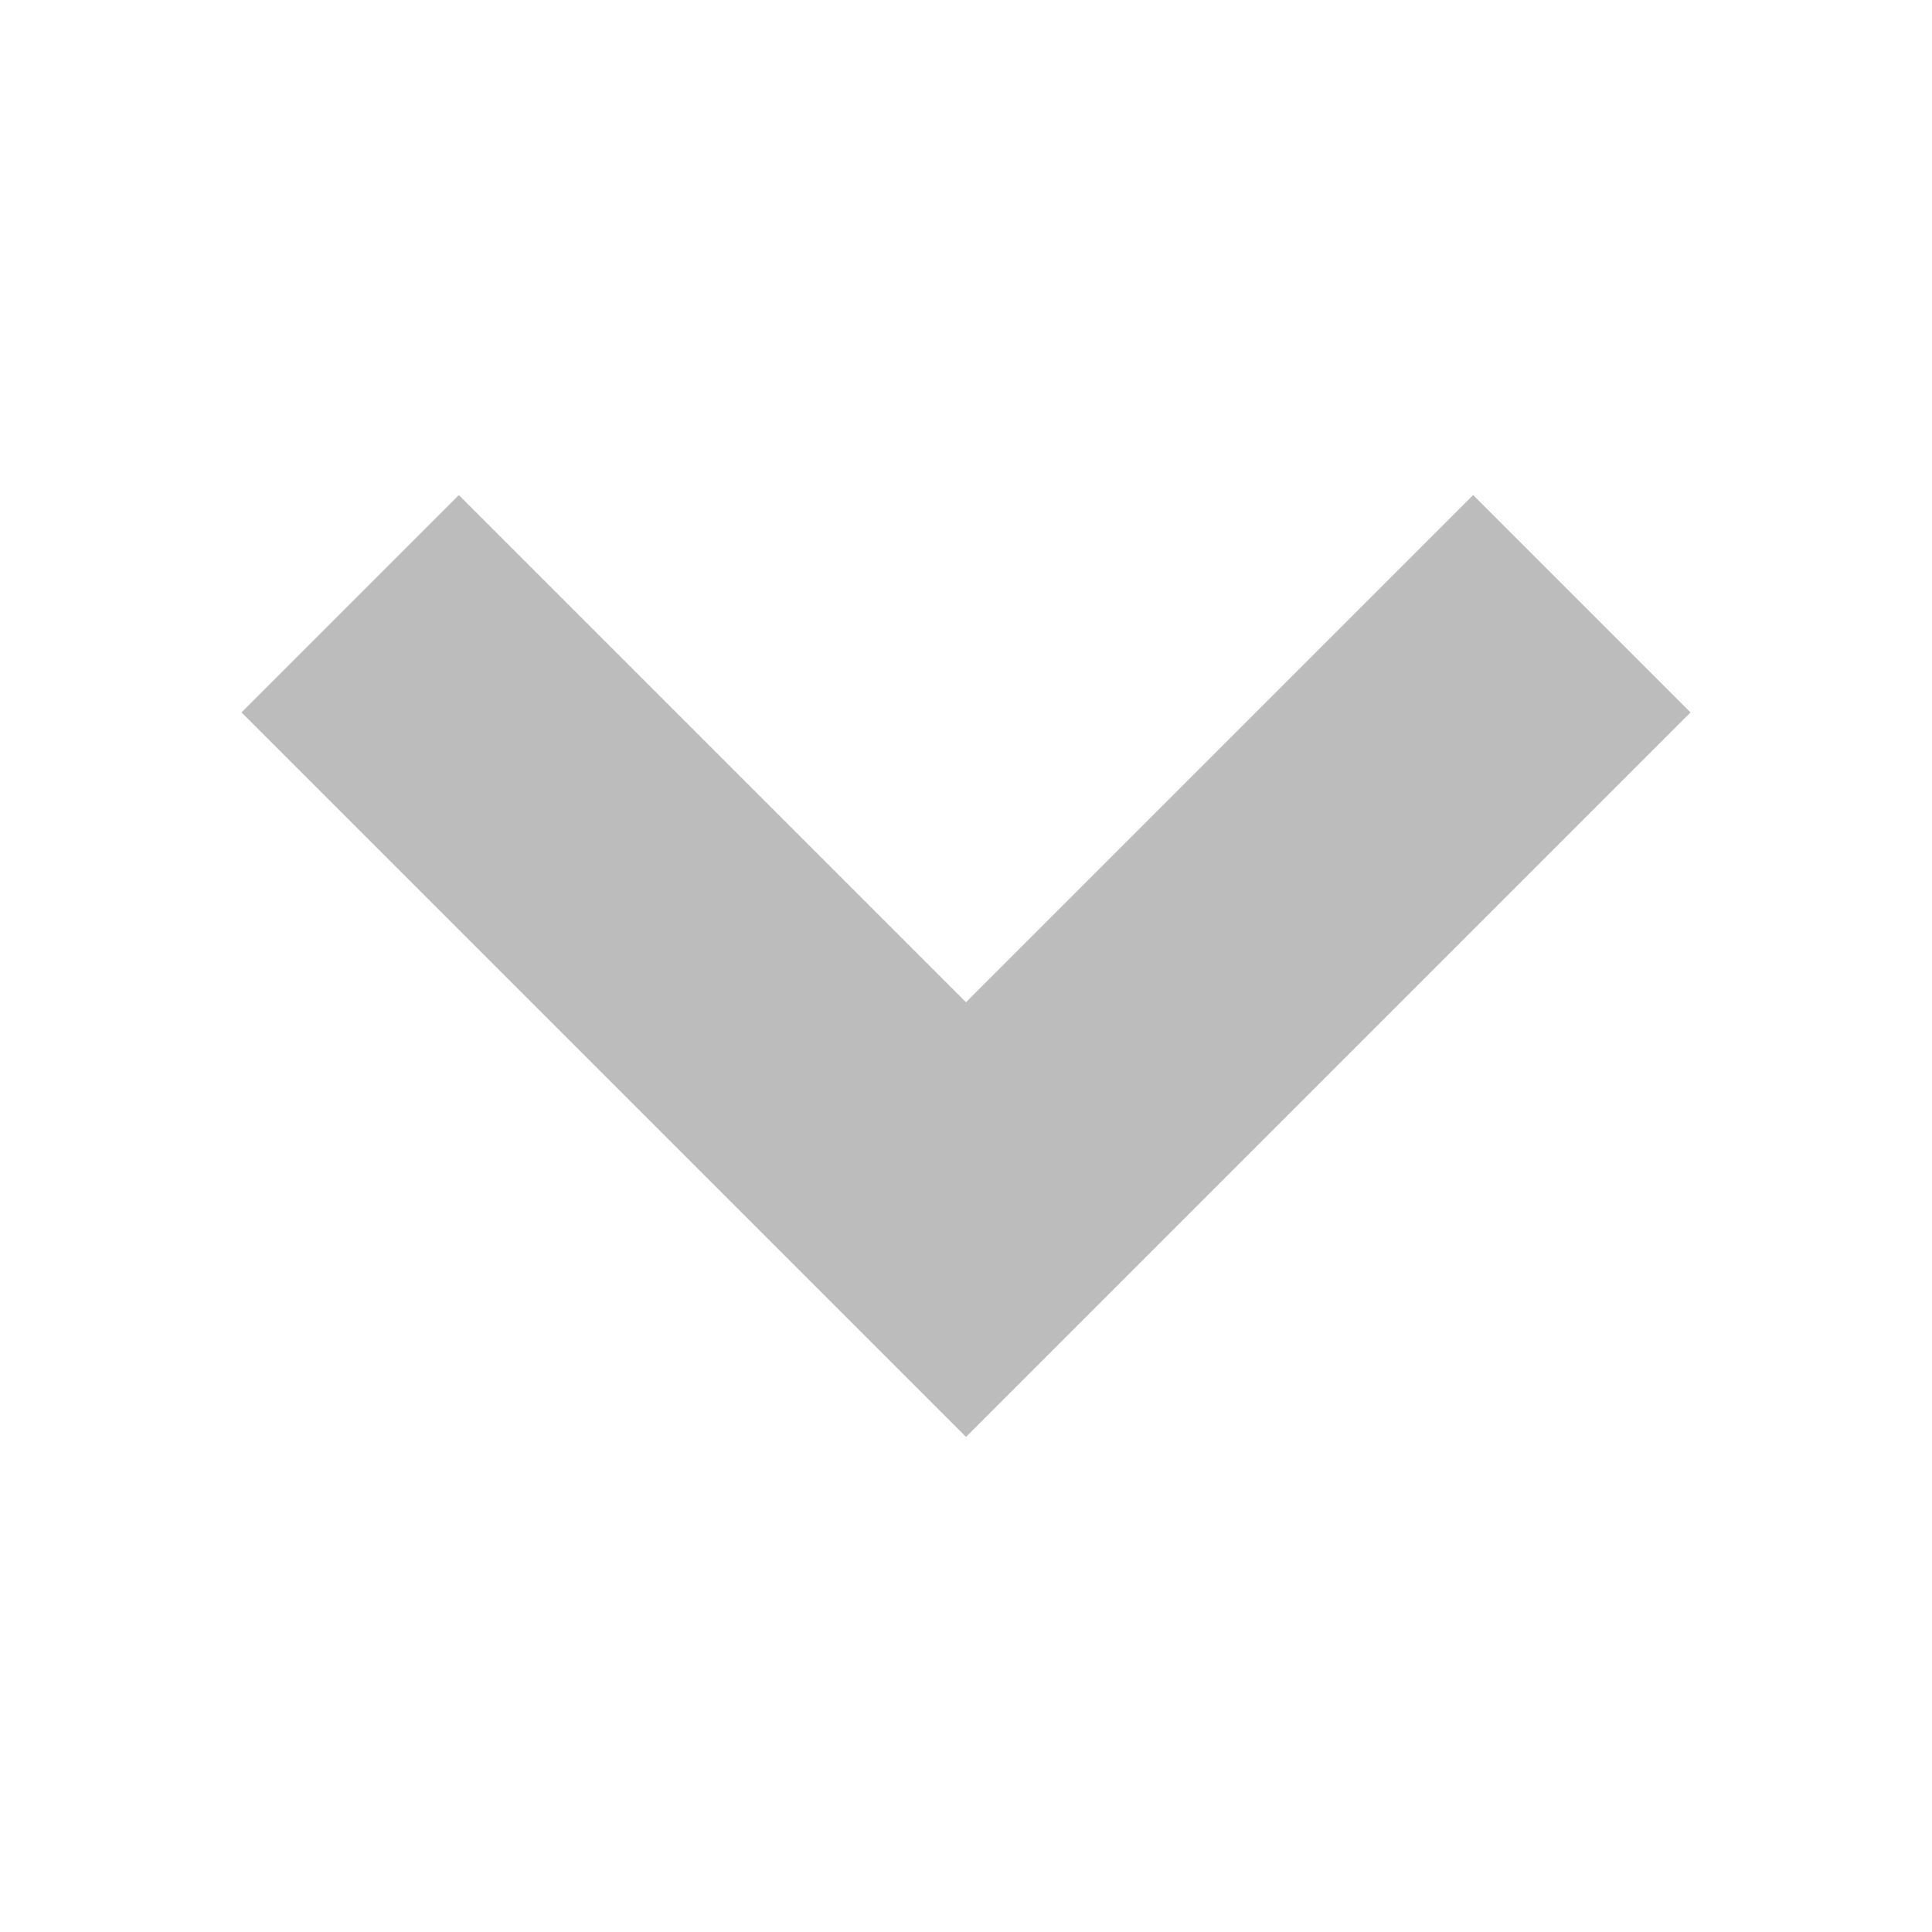
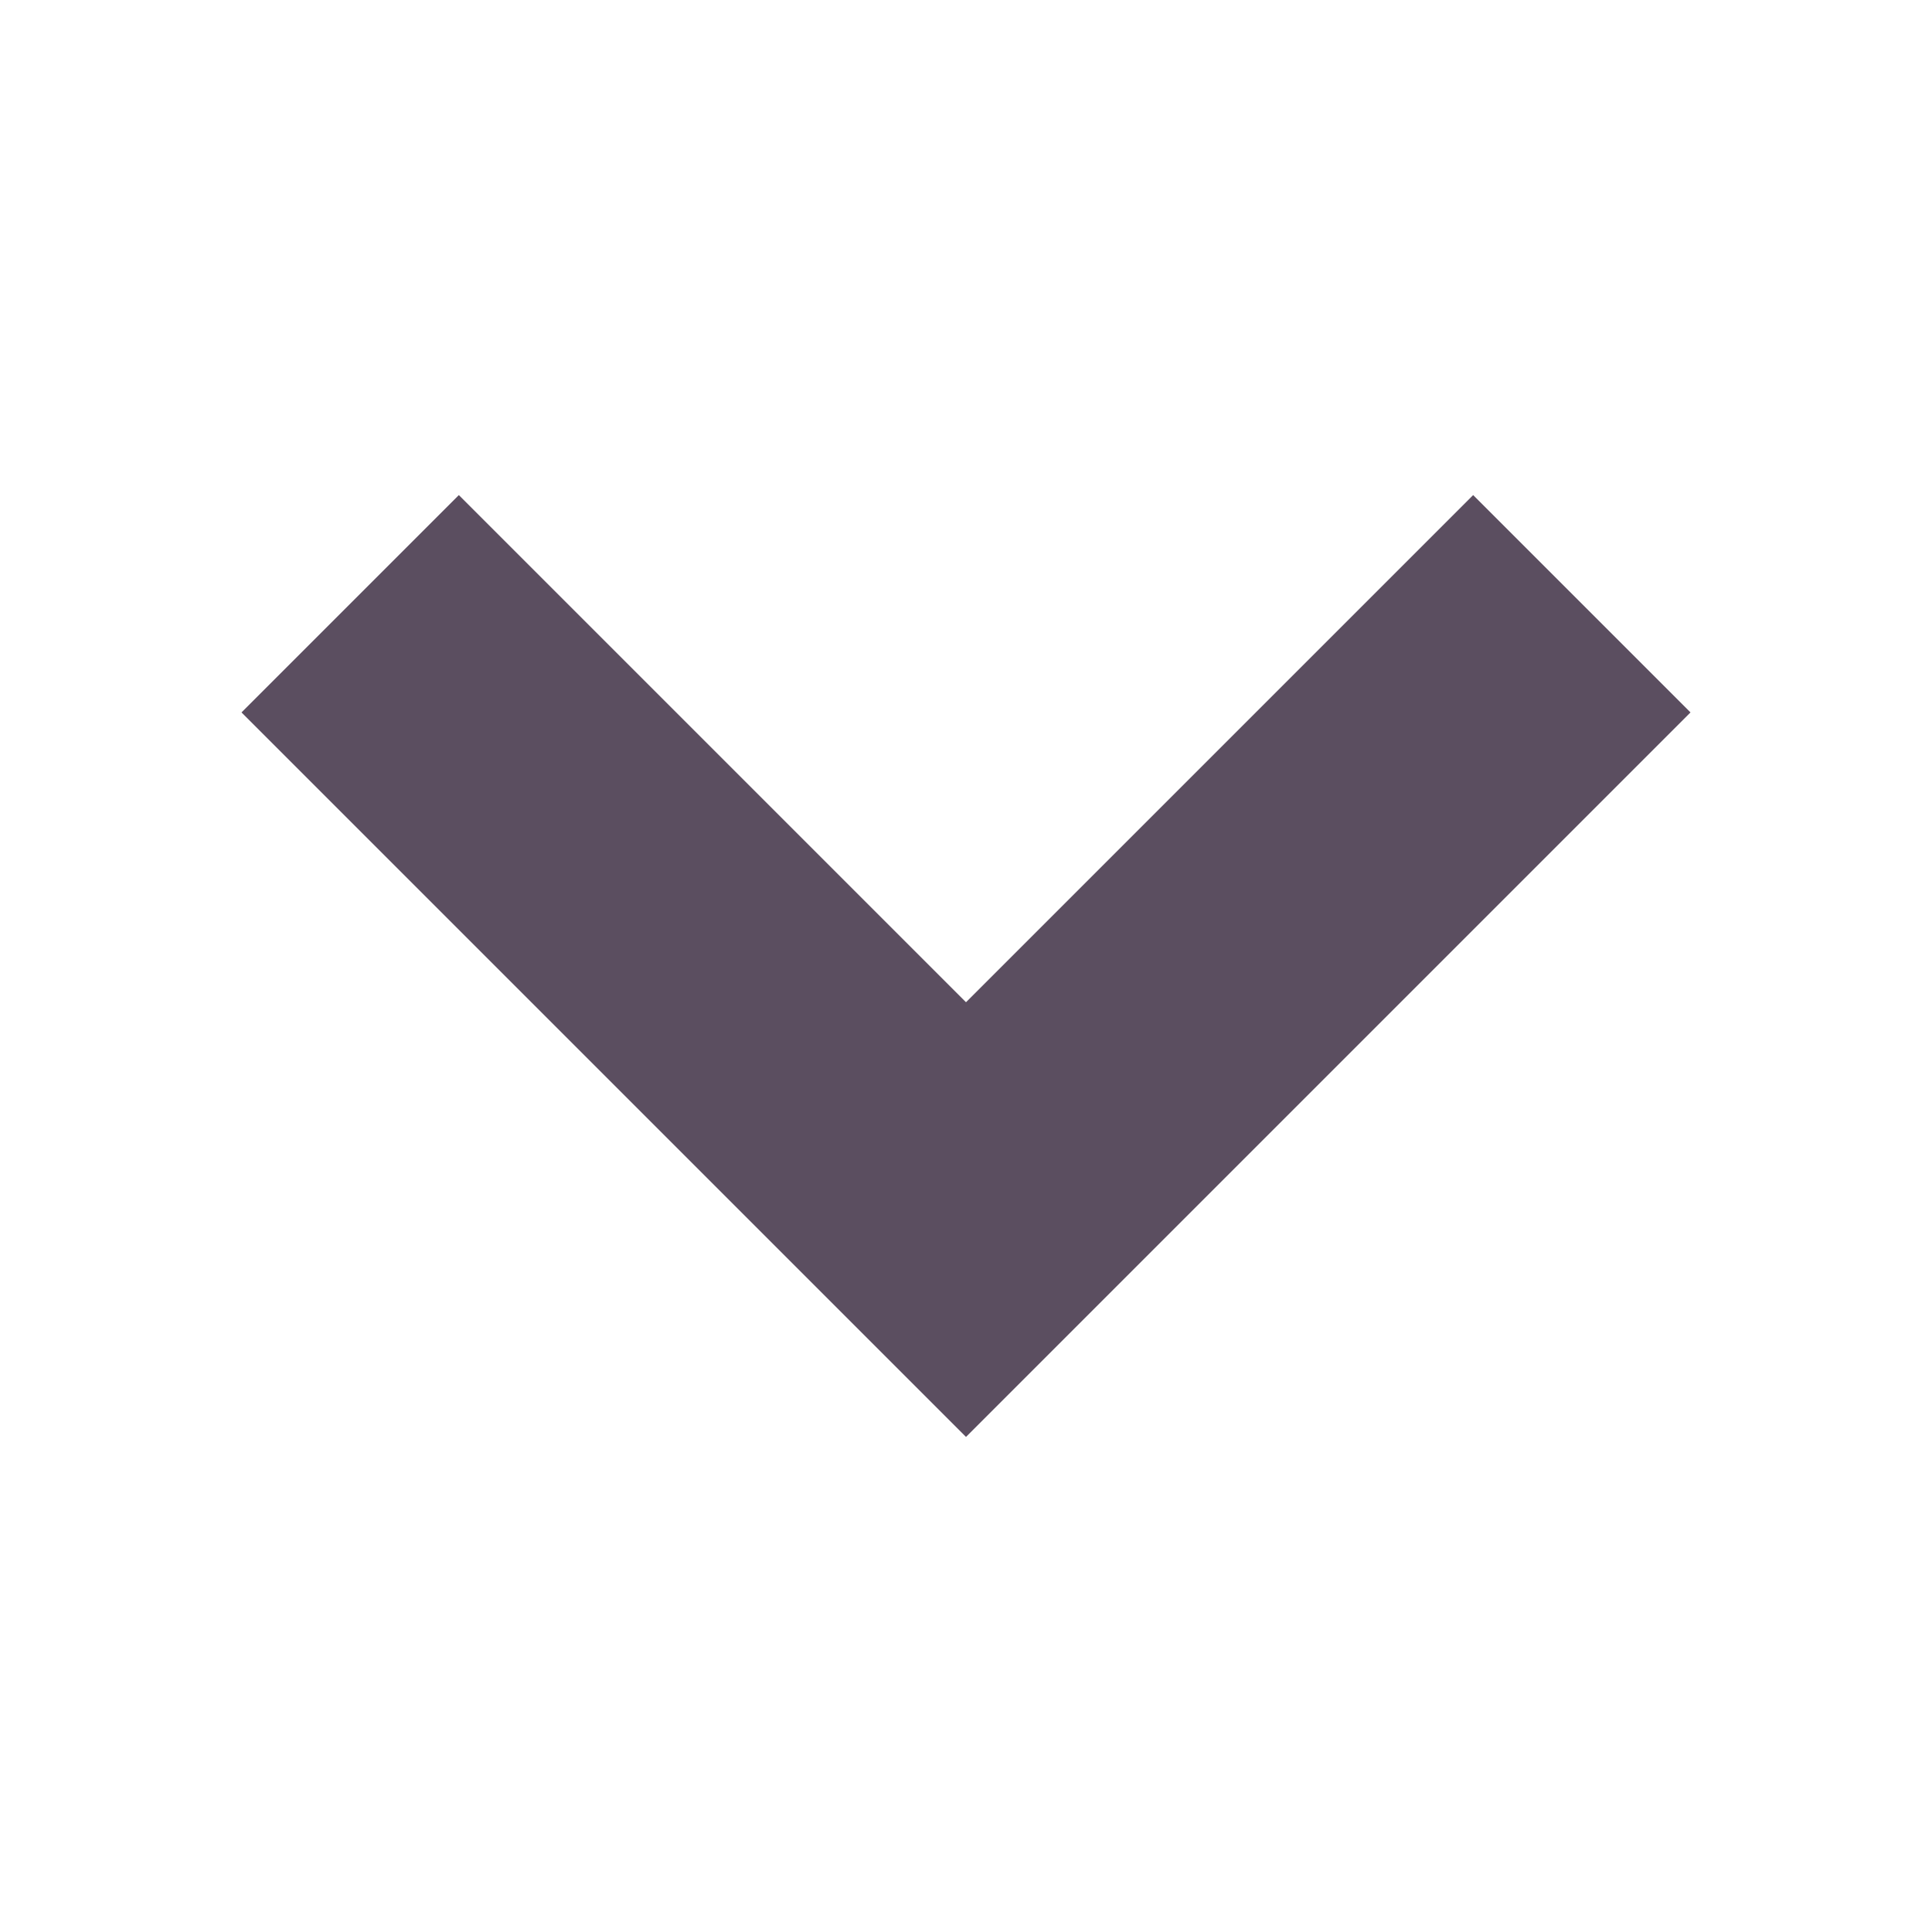
<svg xmlns="http://www.w3.org/2000/svg" version="1.1" id="Layer_1" x="0px" y="0px" width="16px" height="16px" viewBox="0 0 16 16" enable-background="new 0 0 16 16" xml:space="preserve">
-   <polygon fill="#BCBCBC" points="14,5.9 12.2,4.1 8,8.3 3.8,4.1 2,5.9 8,11.9 8,11.9 8,11.9 " />
+   <polygon fill="#5B4E60" points="14,5.9 12.2,4.1 8,8.3 3.8,4.1 2,5.9 8,11.9 8,11.9 8,11.9 " />
</svg>
